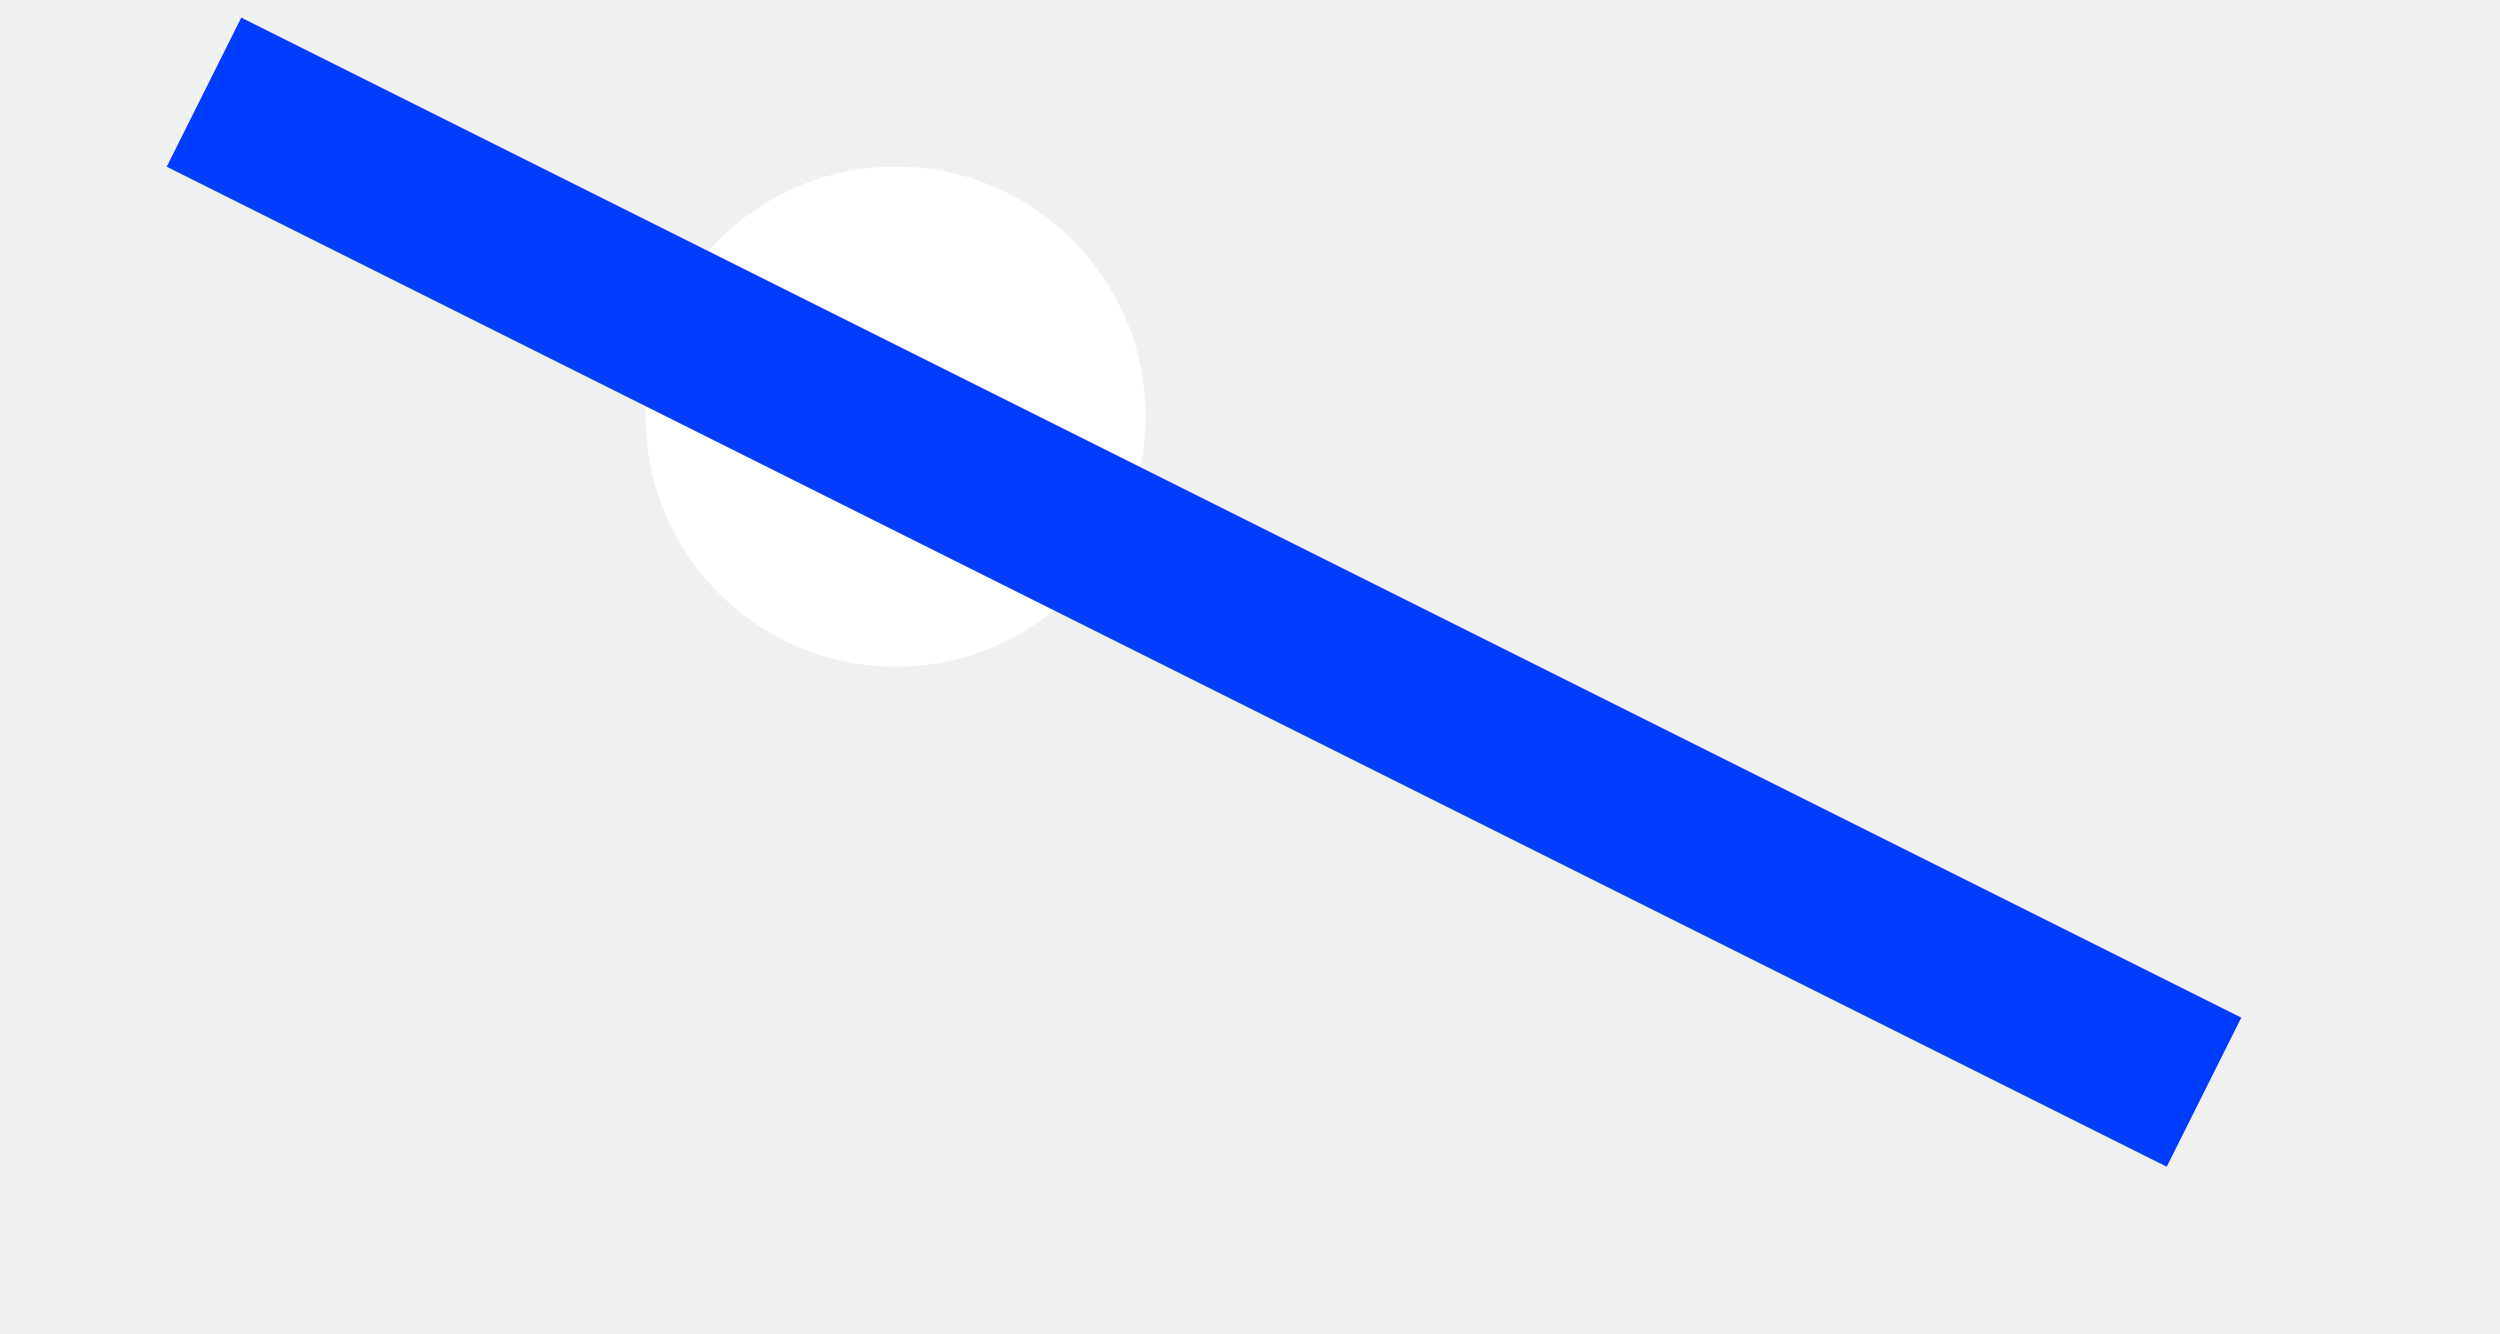
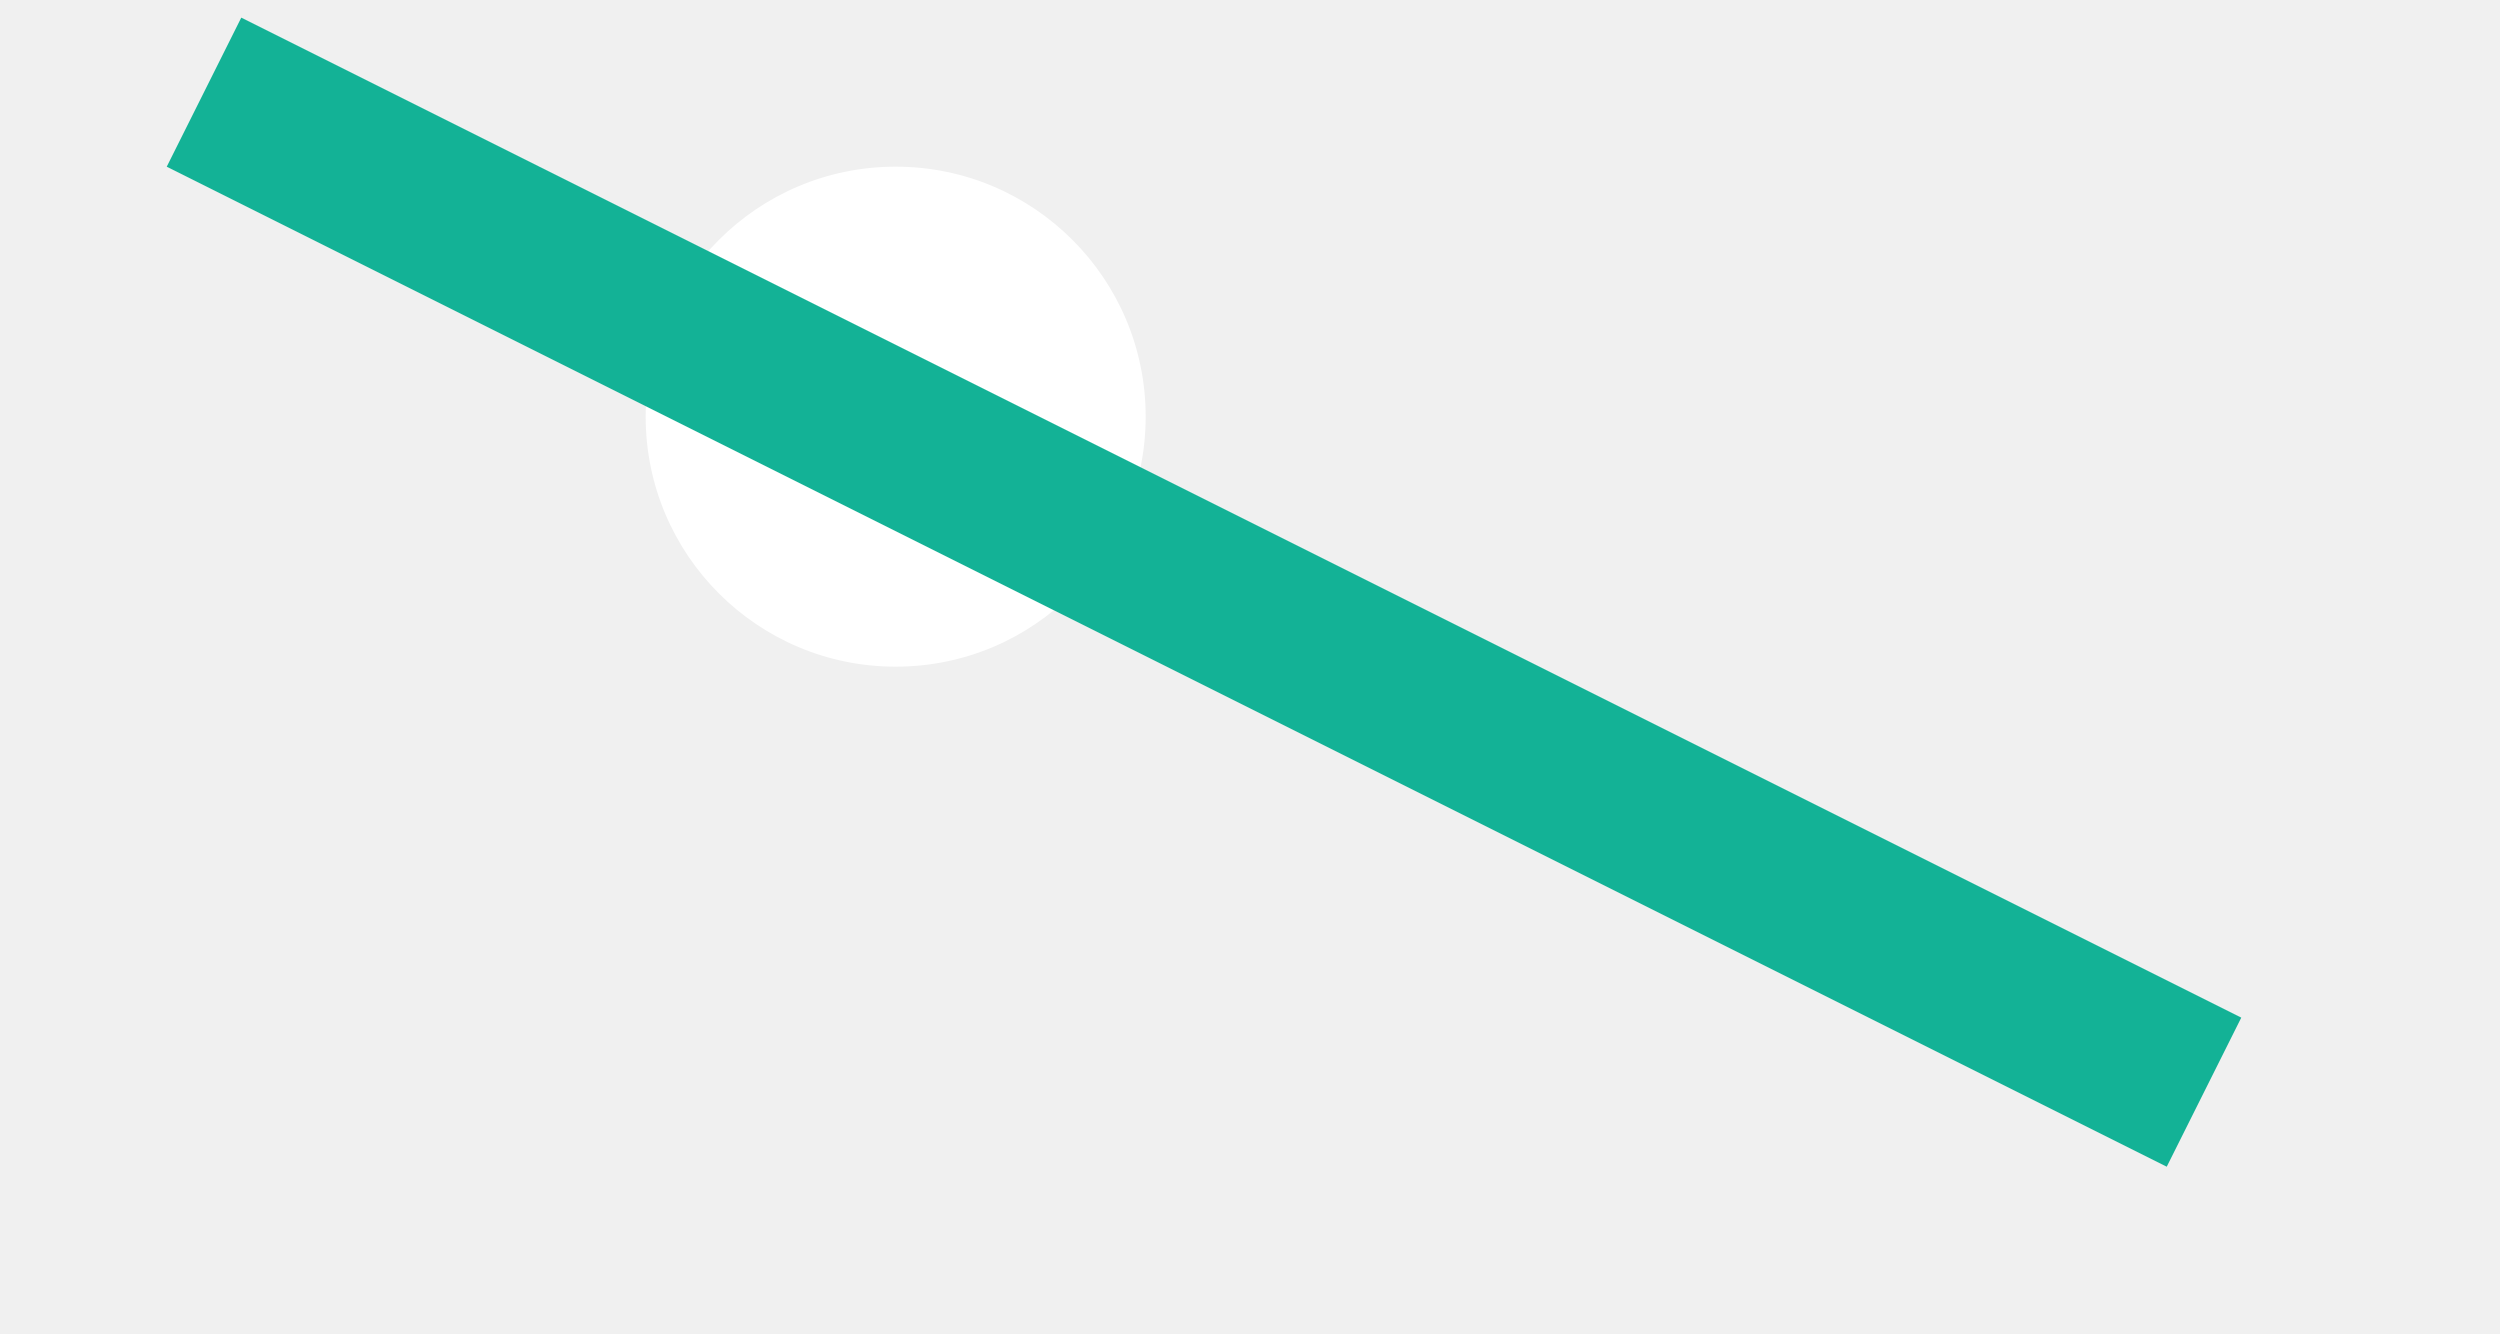
<svg xmlns="http://www.w3.org/2000/svg" width="15" height="8" viewBox="0 0 15 8" fill="none">
  <circle cx="6.874" cy="3" r="3" />
  <circle r="1.5" transform="matrix(1 0 0 -1 5.37402 2.5)" fill="white" />
  <path fill-rule="evenodd" clip-rule="evenodd" d="M1.263 3.659C3.053 1.86 4.99 1 6.936 1C8.903 1 10.966 1.878 12.984 3.717C11.194 5.515 9.258 6.375 7.311 6.375C5.344 6.375 3.281 5.497 1.263 3.659ZM0.175 3.699L0 3.543C2.069 1.215 4.446 1.92557e-05 6.936 2.28557e-10C9.42 -1.91946e-05 11.915 1.209 14.227 3.521L14.072 3.677L14.247 3.832C12.178 6.16 9.801 7.375 7.311 7.375C4.827 7.375 2.332 6.166 0.02 3.854L0.175 3.699Z" />
-   <line x1="1.224" y1="0.553" x2="13.224" y2="6.553" stroke="#003CFF" />
+   <line x1="1.224" y1="0.553" x2="13.224" y2="6.553" stroke="#13B296" />
</svg>
